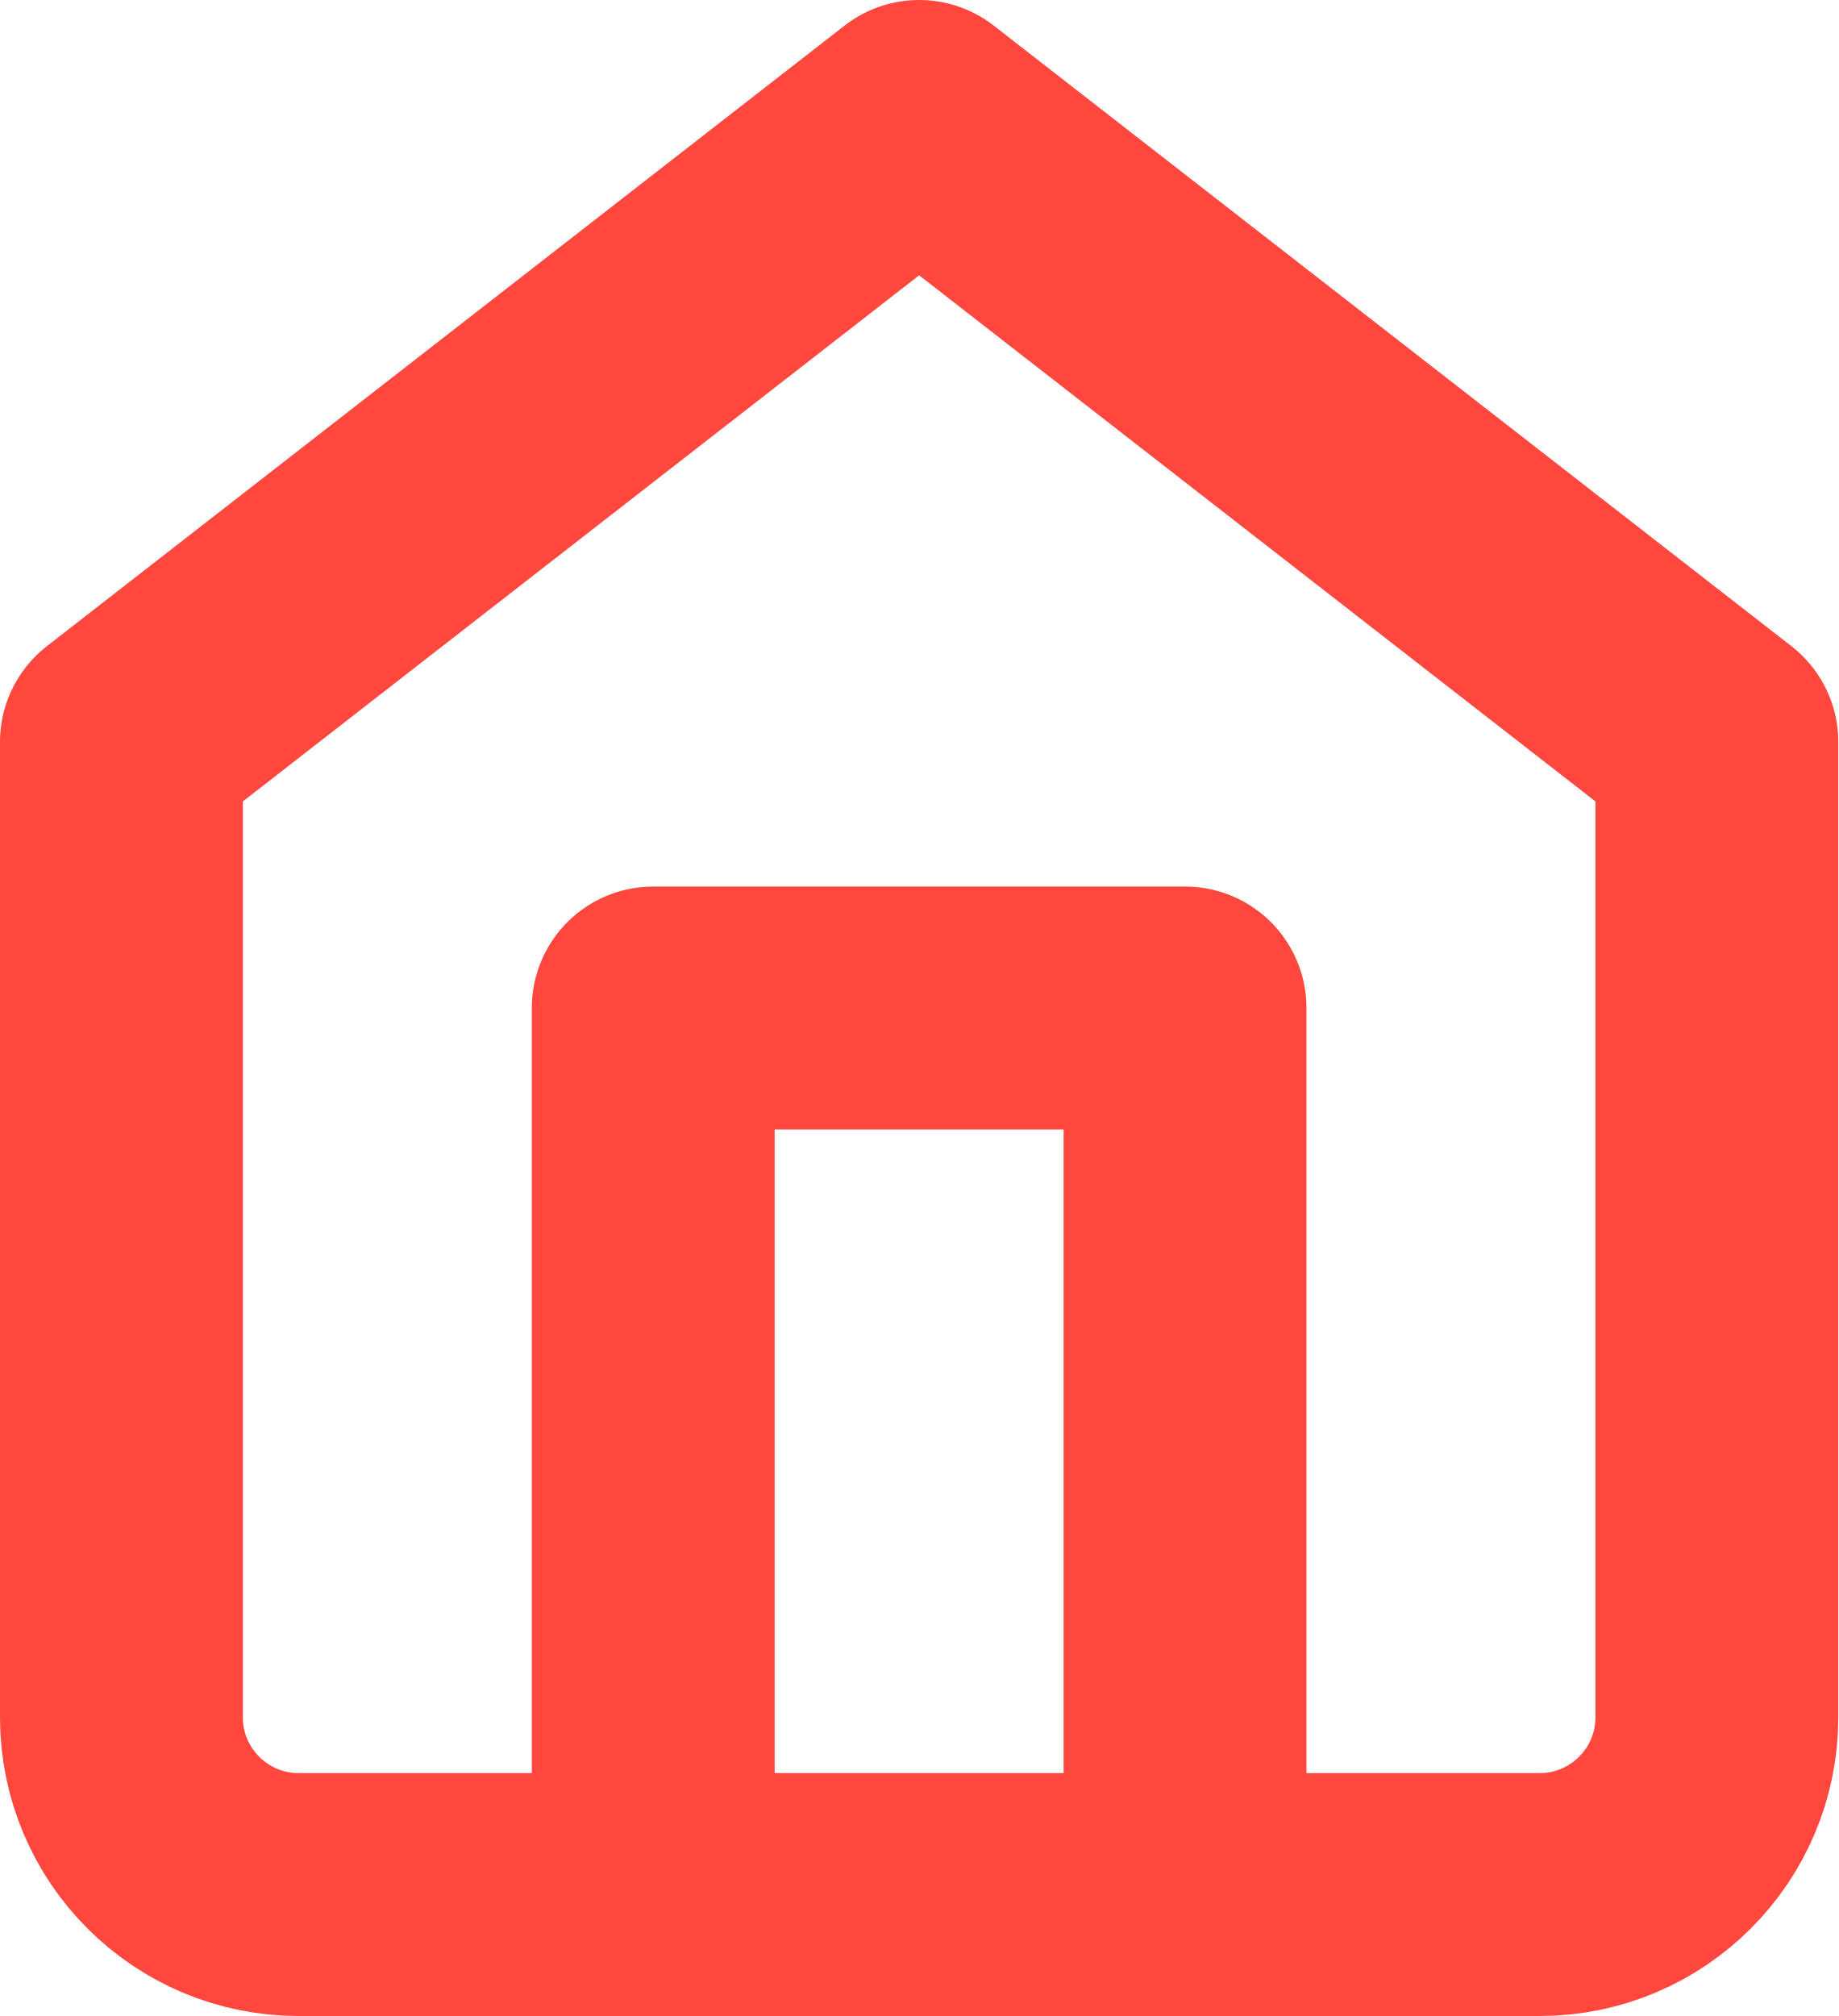
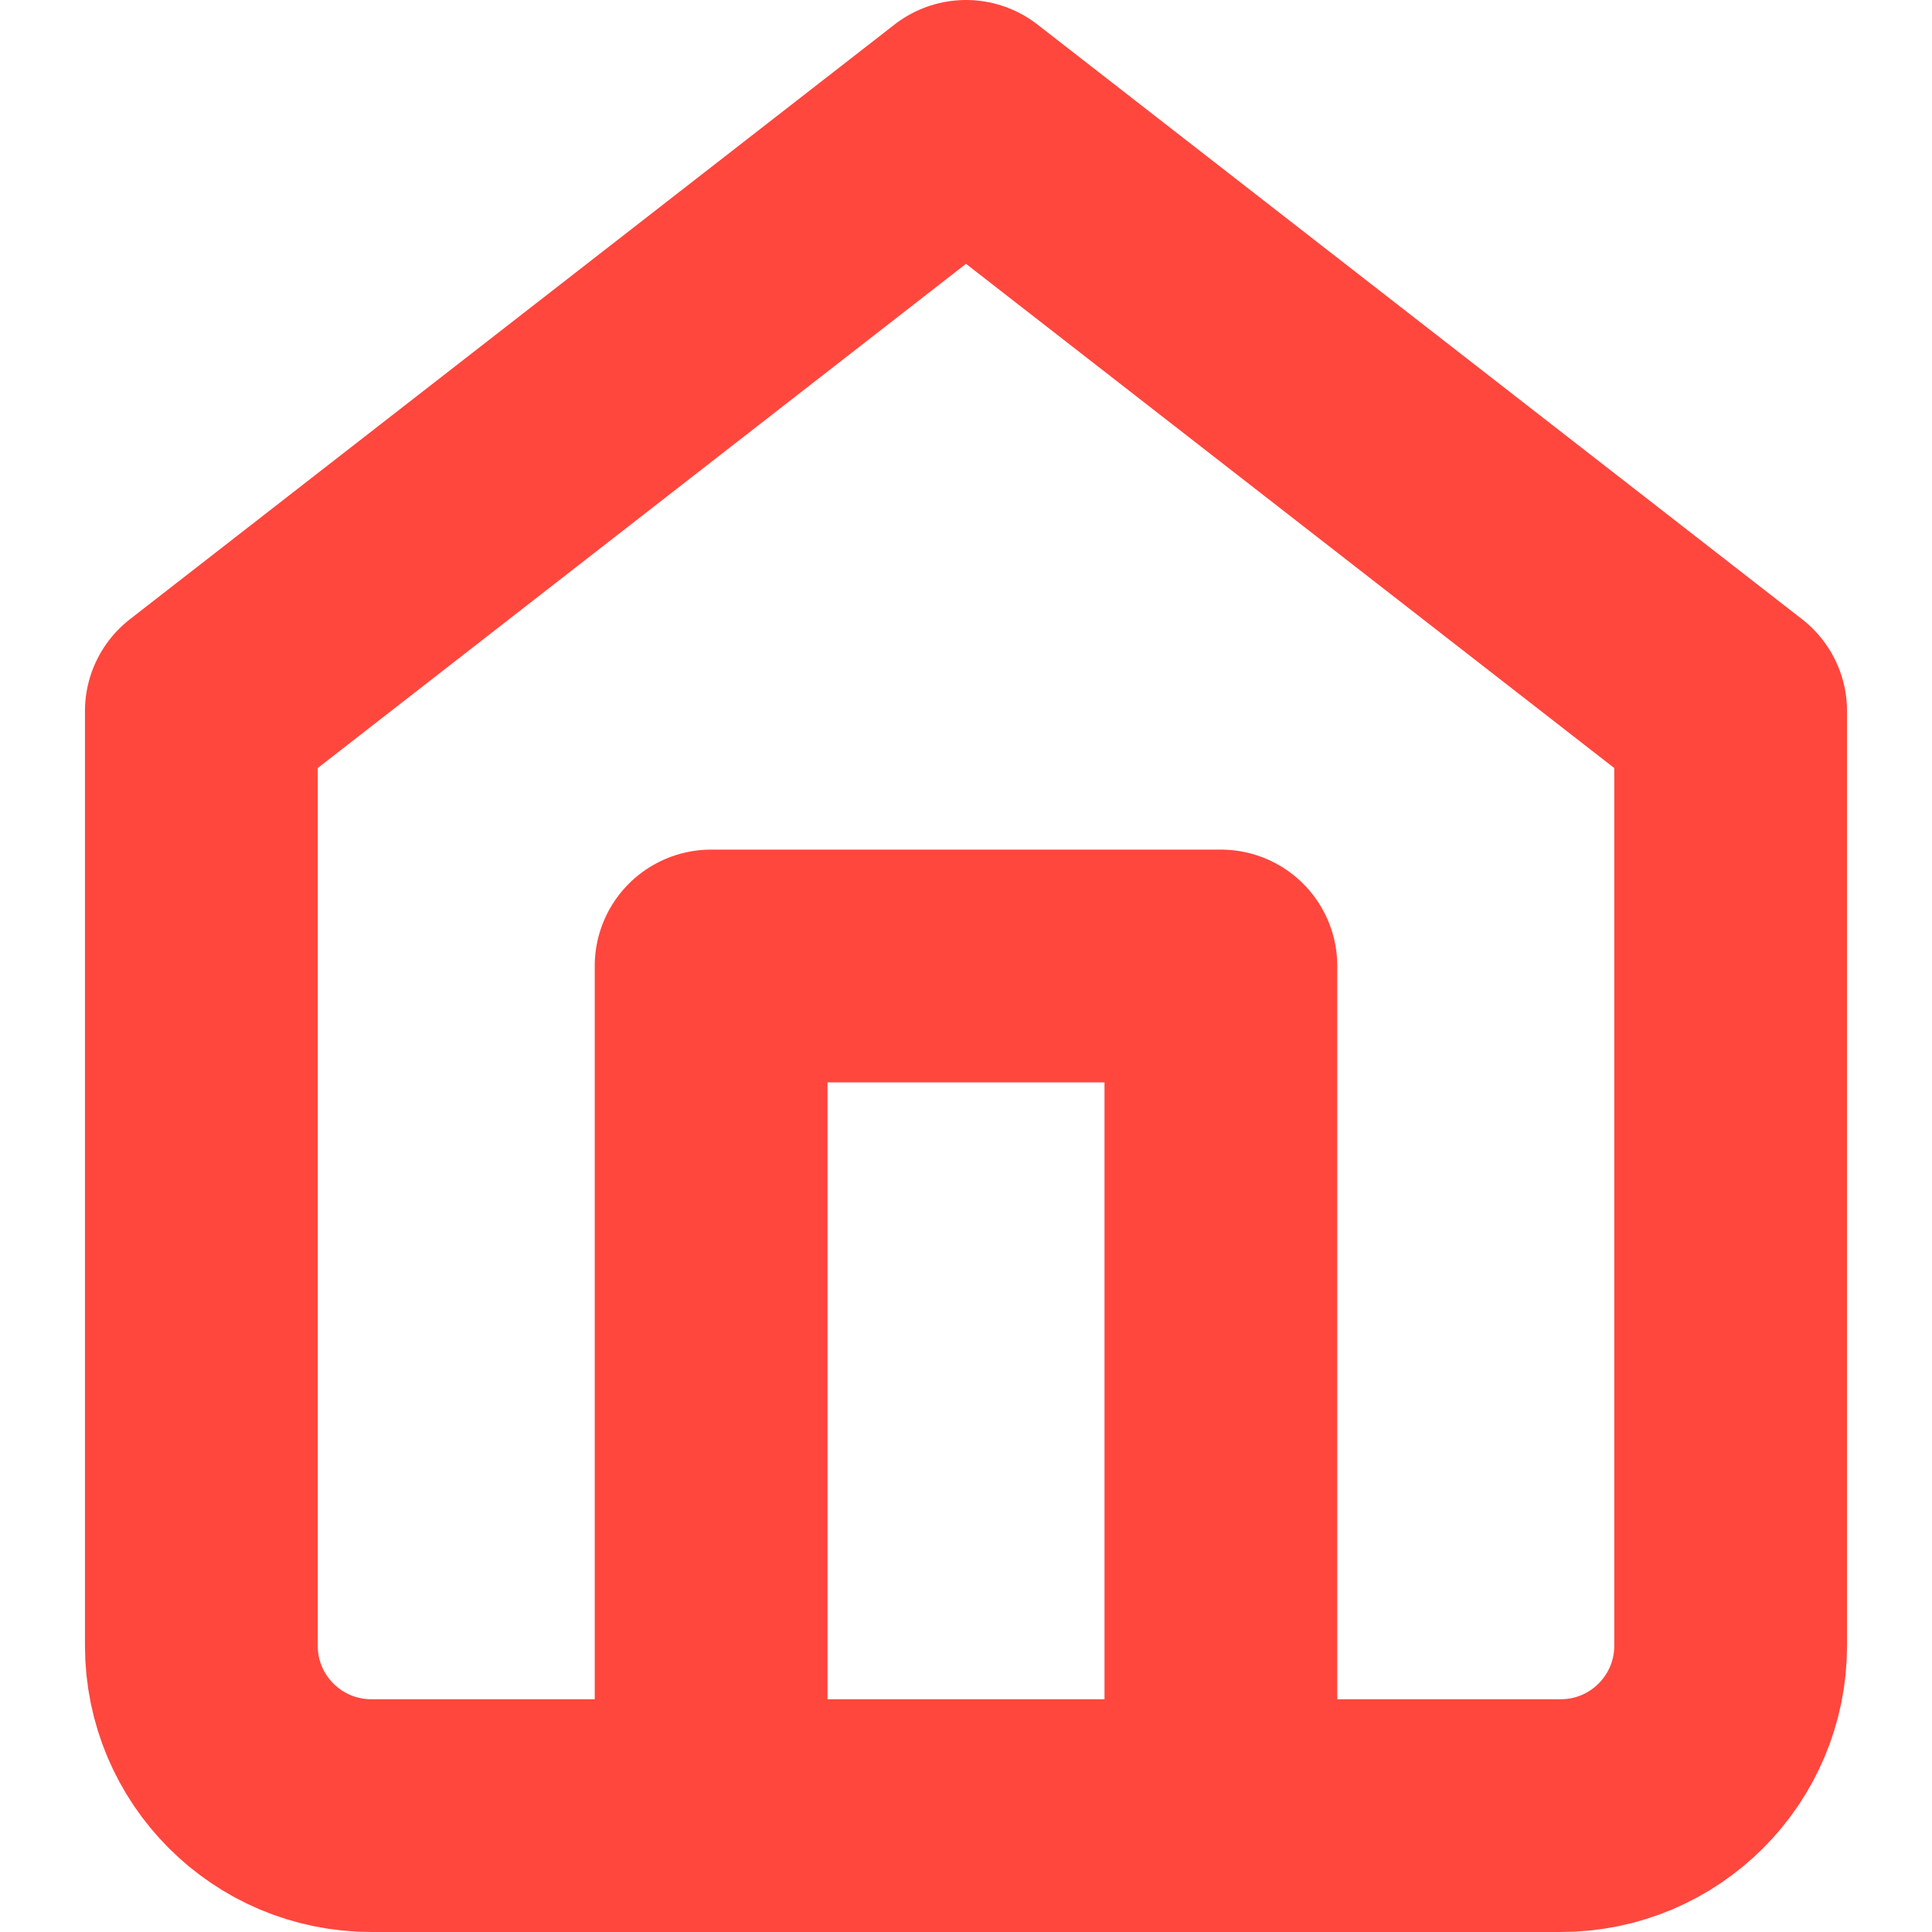
- <svg xmlns="http://www.w3.org/2000/svg" width="22.71" height="24.9" viewBox="0 0 22.71 24.9">
+ <svg xmlns="http://www.w3.org/2000/svg" width="1em" height="1em" viewBox="0 0 22.71 24.9">
  <g id="Icon_feather-home" data-name="Icon feather-home" transform="translate(1.5 1.5)">
    <path id="Path_11159" data-name="Path 11159" d="M4.5,10.665,14.355,3l9.855,7.665V22.71a2.19,2.19,0,0,1-2.19,2.19H6.69A2.19,2.19,0,0,1,4.5,22.71Z" transform="translate(-4.5 -3)" fill="none" stroke="#ff473e" stroke-linecap="round" stroke-linejoin="round" stroke-width="3" />
    <path id="Path_11160" data-name="Path 11160" d="M13.5,28.95V18h6.57V28.95" transform="translate(-6.93 -7.05)" fill="none" stroke="#ff473e" stroke-linecap="round" stroke-linejoin="round" stroke-width="3" />
  </g>
</svg>
